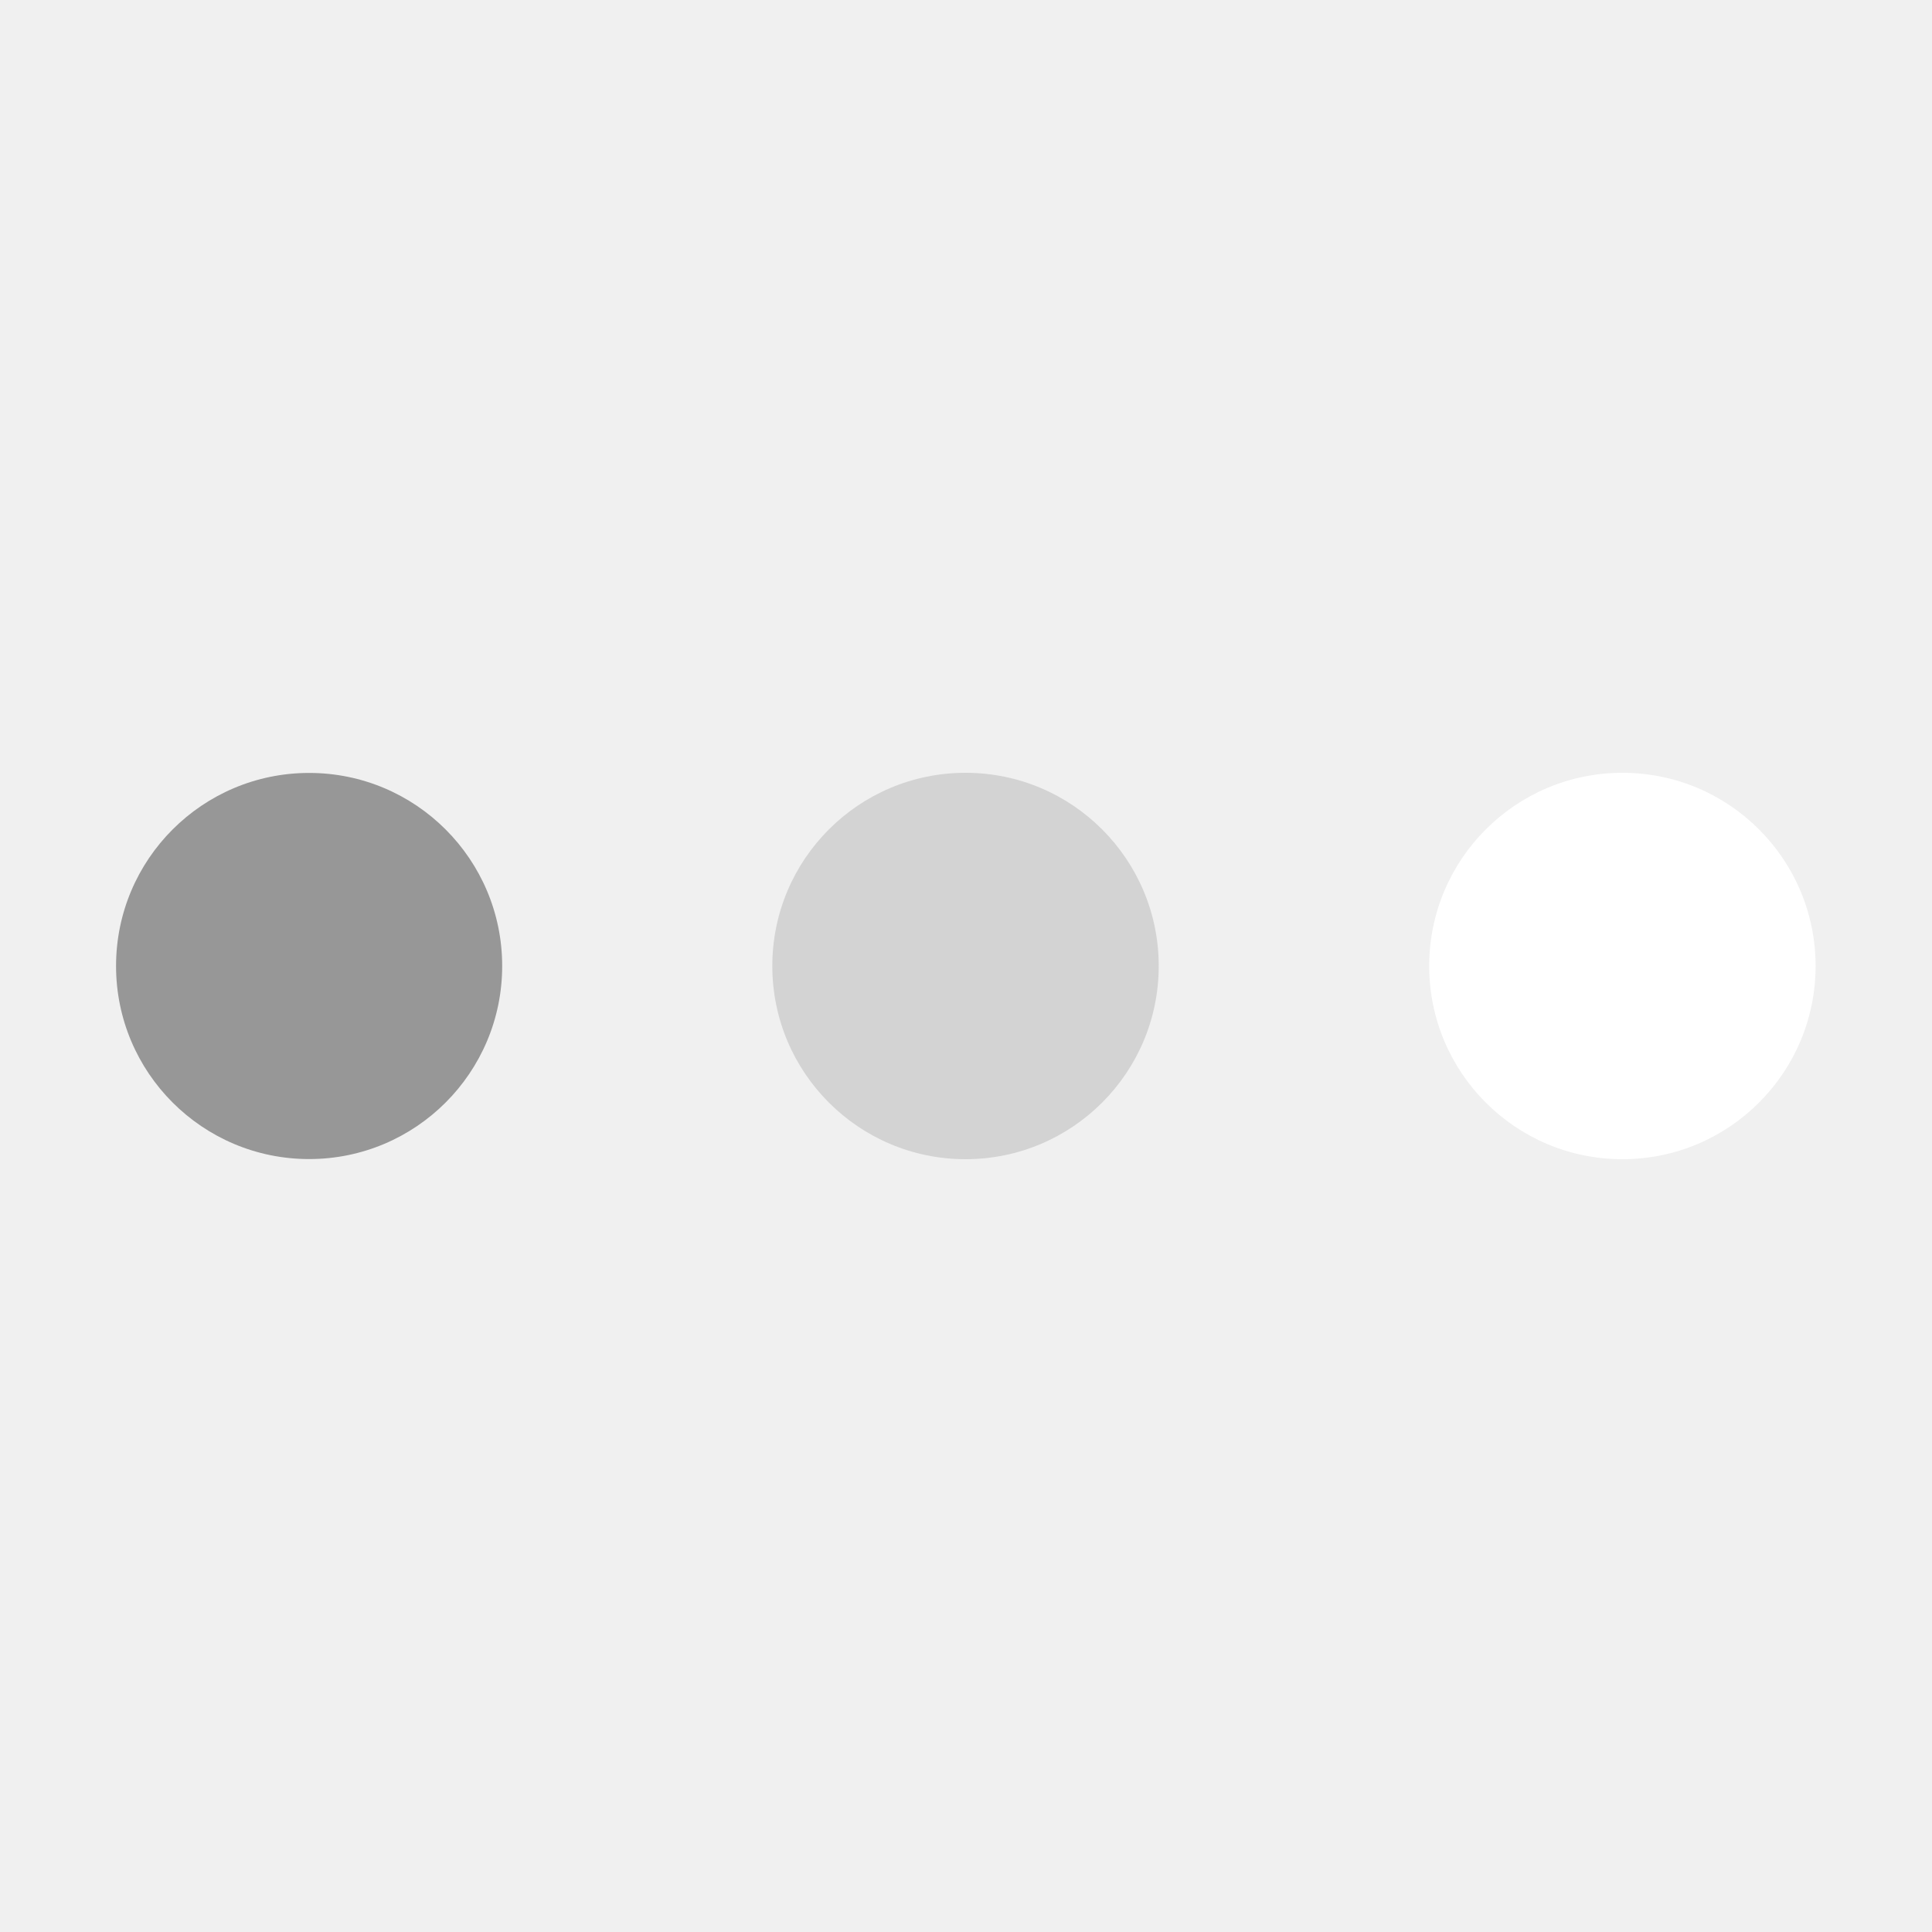
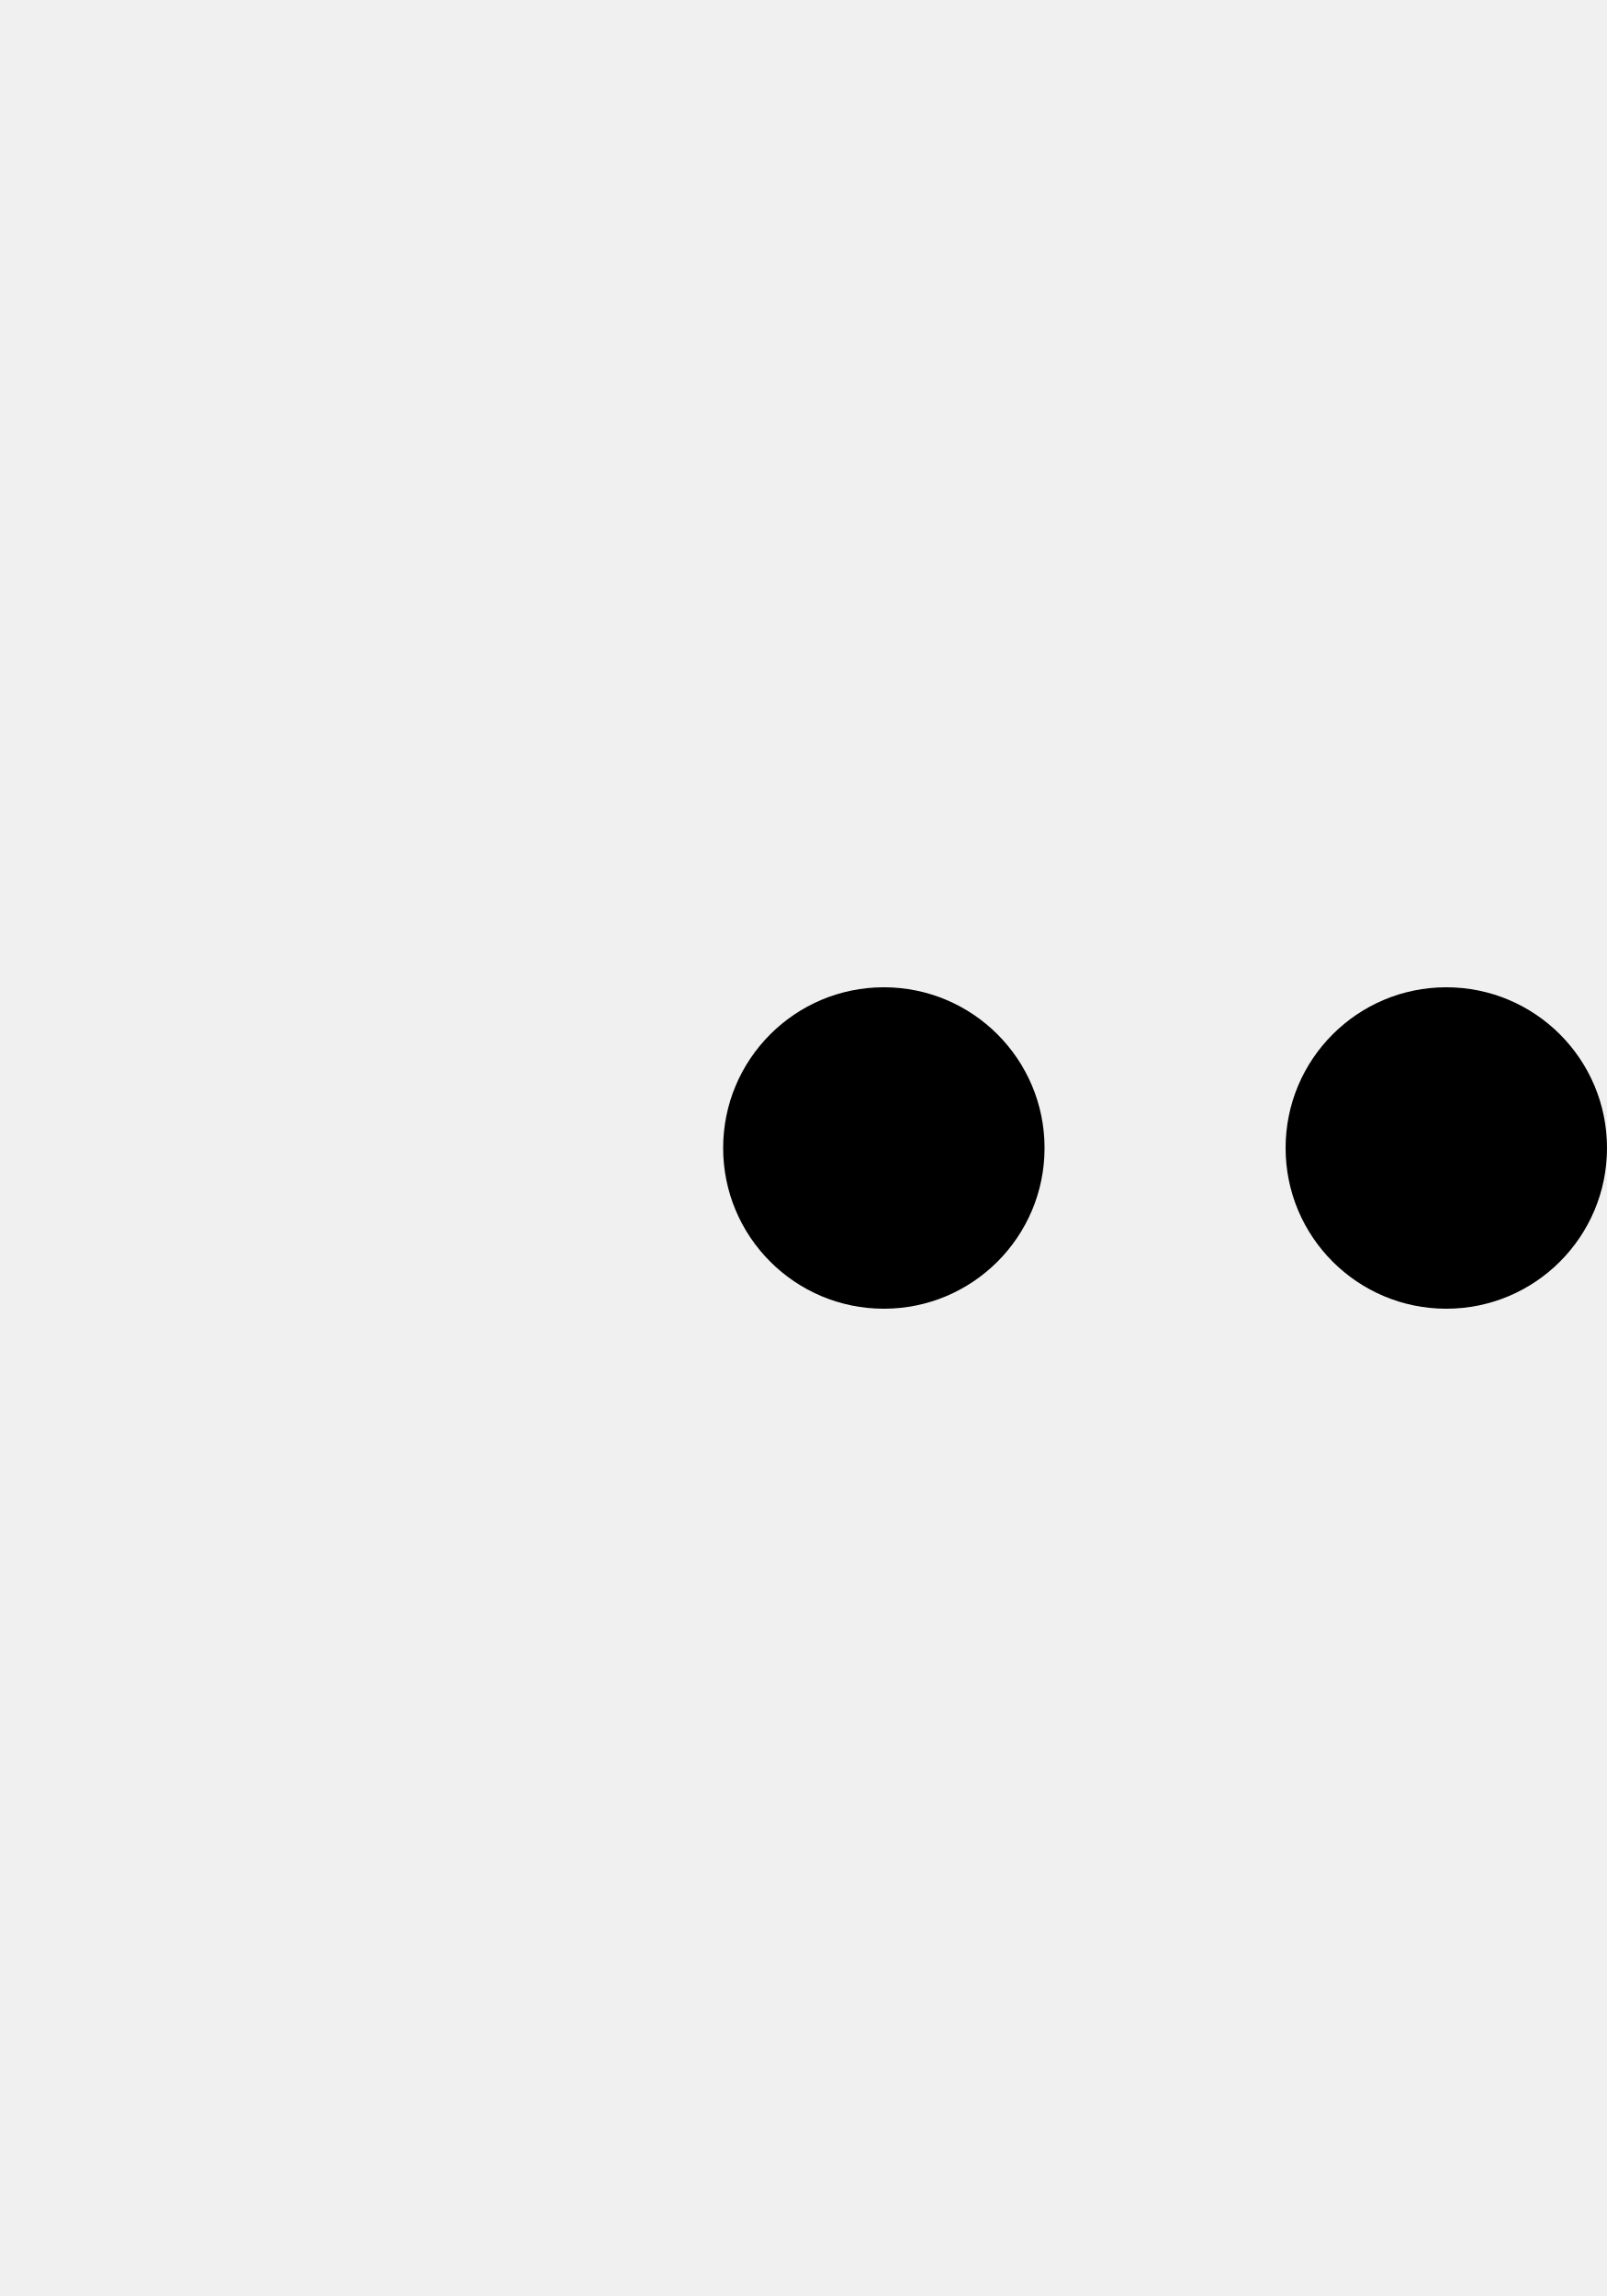
- <svg xmlns="http://www.w3.org/2000/svg" width="200px" height="200px" viewBox="0 0 100 100" preserveAspectRatio="xMidYMid" class="lds-ellipsis" style="background: none;">
-   <circle cx="84" cy="50" r="0" fill="#d3d3d3">
-     <animate attributeName="r" values="10;0;0;0;0" keyTimes="0;0.25;0.5;0.75;1" keySplines="0 0.5 0.5 1;0 0.5 0.5 1;0 0.5 0.5 1;0 0.5 0.5 1" calcMode="spline" dur="2s" repeatCount="indefinite" begin="0s" />
-     <animate attributeName="cx" values="84;84;84;84;84" keyTimes="0;0.25;0.5;0.75;1" keySplines="0 0.5 0.5 1;0 0.5 0.5 1;0 0.5 0.5 1;0 0.5 0.5 1" calcMode="spline" dur="2s" repeatCount="indefinite" begin="0s" />
-   </circle>
-   <circle cx="16" cy="50" r="9.993" fill="#979797">
-     <animate attributeName="r" values="0;10;10;10;0" keyTimes="0;0.25;0.5;0.75;1" keySplines="0 0.5 0.5 1;0 0.5 0.5 1;0 0.5 0.5 1;0 0.5 0.5 1" calcMode="spline" dur="2s" repeatCount="indefinite" begin="-1s" />
-     <animate attributeName="cx" values="16;16;50;84;84" keyTimes="0;0.25;0.5;0.75;1" keySplines="0 0.5 0.5 1;0 0.5 0.5 1;0 0.5 0.5 1;0 0.5 0.5 1" calcMode="spline" dur="2s" repeatCount="indefinite" begin="-1s" />
-   </circle>
-   <circle cx="84" cy="50" r="0.007" fill="#e1e1e1">
-     <animate attributeName="r" values="0;10;10;10;0" keyTimes="0;0.25;0.5;0.75;1" keySplines="0 0.5 0.5 1;0 0.5 0.5 1;0 0.5 0.5 1;0 0.5 0.5 1" calcMode="spline" dur="2s" repeatCount="indefinite" begin="-0.5s" />
-     <animate attributeName="cx" values="16;16;50;84;84" keyTimes="0;0.25;0.5;0.75;1" keySplines="0 0.5 0.5 1;0 0.5 0.5 1;0 0.5 0.5 1;0 0.5 0.5 1" calcMode="spline" dur="2s" repeatCount="indefinite" begin="-0.5s" />
-   </circle>
-   <circle cx="83.975" cy="50" r="10" fill="#ffffff">
-     <animate attributeName="r" values="0;10;10;10;0" keyTimes="0;0.25;0.5;0.75;1" keySplines="0 0.5 0.5 1;0 0.5 0.5 1;0 0.5 0.5 1;0 0.5 0.5 1" calcMode="spline" dur="2s" repeatCount="indefinite" begin="0s" />
-     <animate attributeName="cx" values="16;16;50;84;84" keyTimes="0;0.25;0.5;0.75;1" keySplines="0 0.5 0.5 1;0 0.5 0.5 1;0 0.5 0.5 1;0 0.5 0.5 1" calcMode="spline" dur="2s" repeatCount="indefinite" begin="0s" />
-   </circle>
-   <circle cx="49.975" cy="50" r="10" fill="#d3d3d3">
-     <animate attributeName="r" values="0;0;10;10;10" keyTimes="0;0.25;0.5;0.75;1" keySplines="0 0.5 0.5 1;0 0.5 0.5 1;0 0.5 0.5 1;0 0.5 0.5 1" calcMode="spline" dur="2s" repeatCount="indefinite" begin="0s" />
-     <animate attributeName="cx" values="16;16;16;50;84" keyTimes="0;0.25;0.5;0.75;1" keySplines="0 0.5 0.5 1;0 0.5 0.5 1;0 0.5 0.5 1;0 0.5 0.5 1" calcMode="spline" dur="2s" repeatCount="indefinite" begin="0s" />
-   </circle>
+ <svg xmlns="http://www.w3.org/2000/svg" width="140px" height="200px" viewBox="0 0 100 100" preserveAspectRatio="xMidYMid" class="lds-ellipsis" style="background: none;">
+   <circle class="one" />
+   <circle class="four" />
+   <circle class="two" />
+   <circle class="three" />
+   <style>
+ 
+   @keyframes openCircle {
+         0% { r: 0; fill: #888888}
+         100% { r: 10; fill: #aaaaaa; }
+     }
+     @keyframes closeCircle {
+         0% { r: 10; fill: #aaaaaa; }
+         100% { r: 0; fill: #888888}
+     }
+     @keyframes moveRight1 {
+         0% { cx: 20; fill: #aaaaaa; }
+         100% { cx: 55; r: 12; fill: white; }
+     }
+     @keyframes moveRight2 {
+         0% { cx: 55; r: 12; fill: white;}
+         100% { cx: 90; r: 10; fill: #aaaaaa; }
+     }
+ 
+     circle {
+         cy: 50;
+     }
+ 
+     circle.one {
+         cx: 20;
+         animation: openCircle 1s infinite ease-in-out;
+     }
+ 
+     circle.two {
+         cx: 55;
+         r: 10;
+         animation: moveRight1 1s infinite ease-in-out;
+     }
+ 
+     circle.three {
+         cx: 90;
+         r: 10;
+         animation: moveRight2 1s infinite ease-in-out;
+     }
+ 
+     circle.four {
+         cx: 90;
+         animation: closeCircle 1s infinite ease-in-out;
+     }
+  
+   </style>
</svg>
